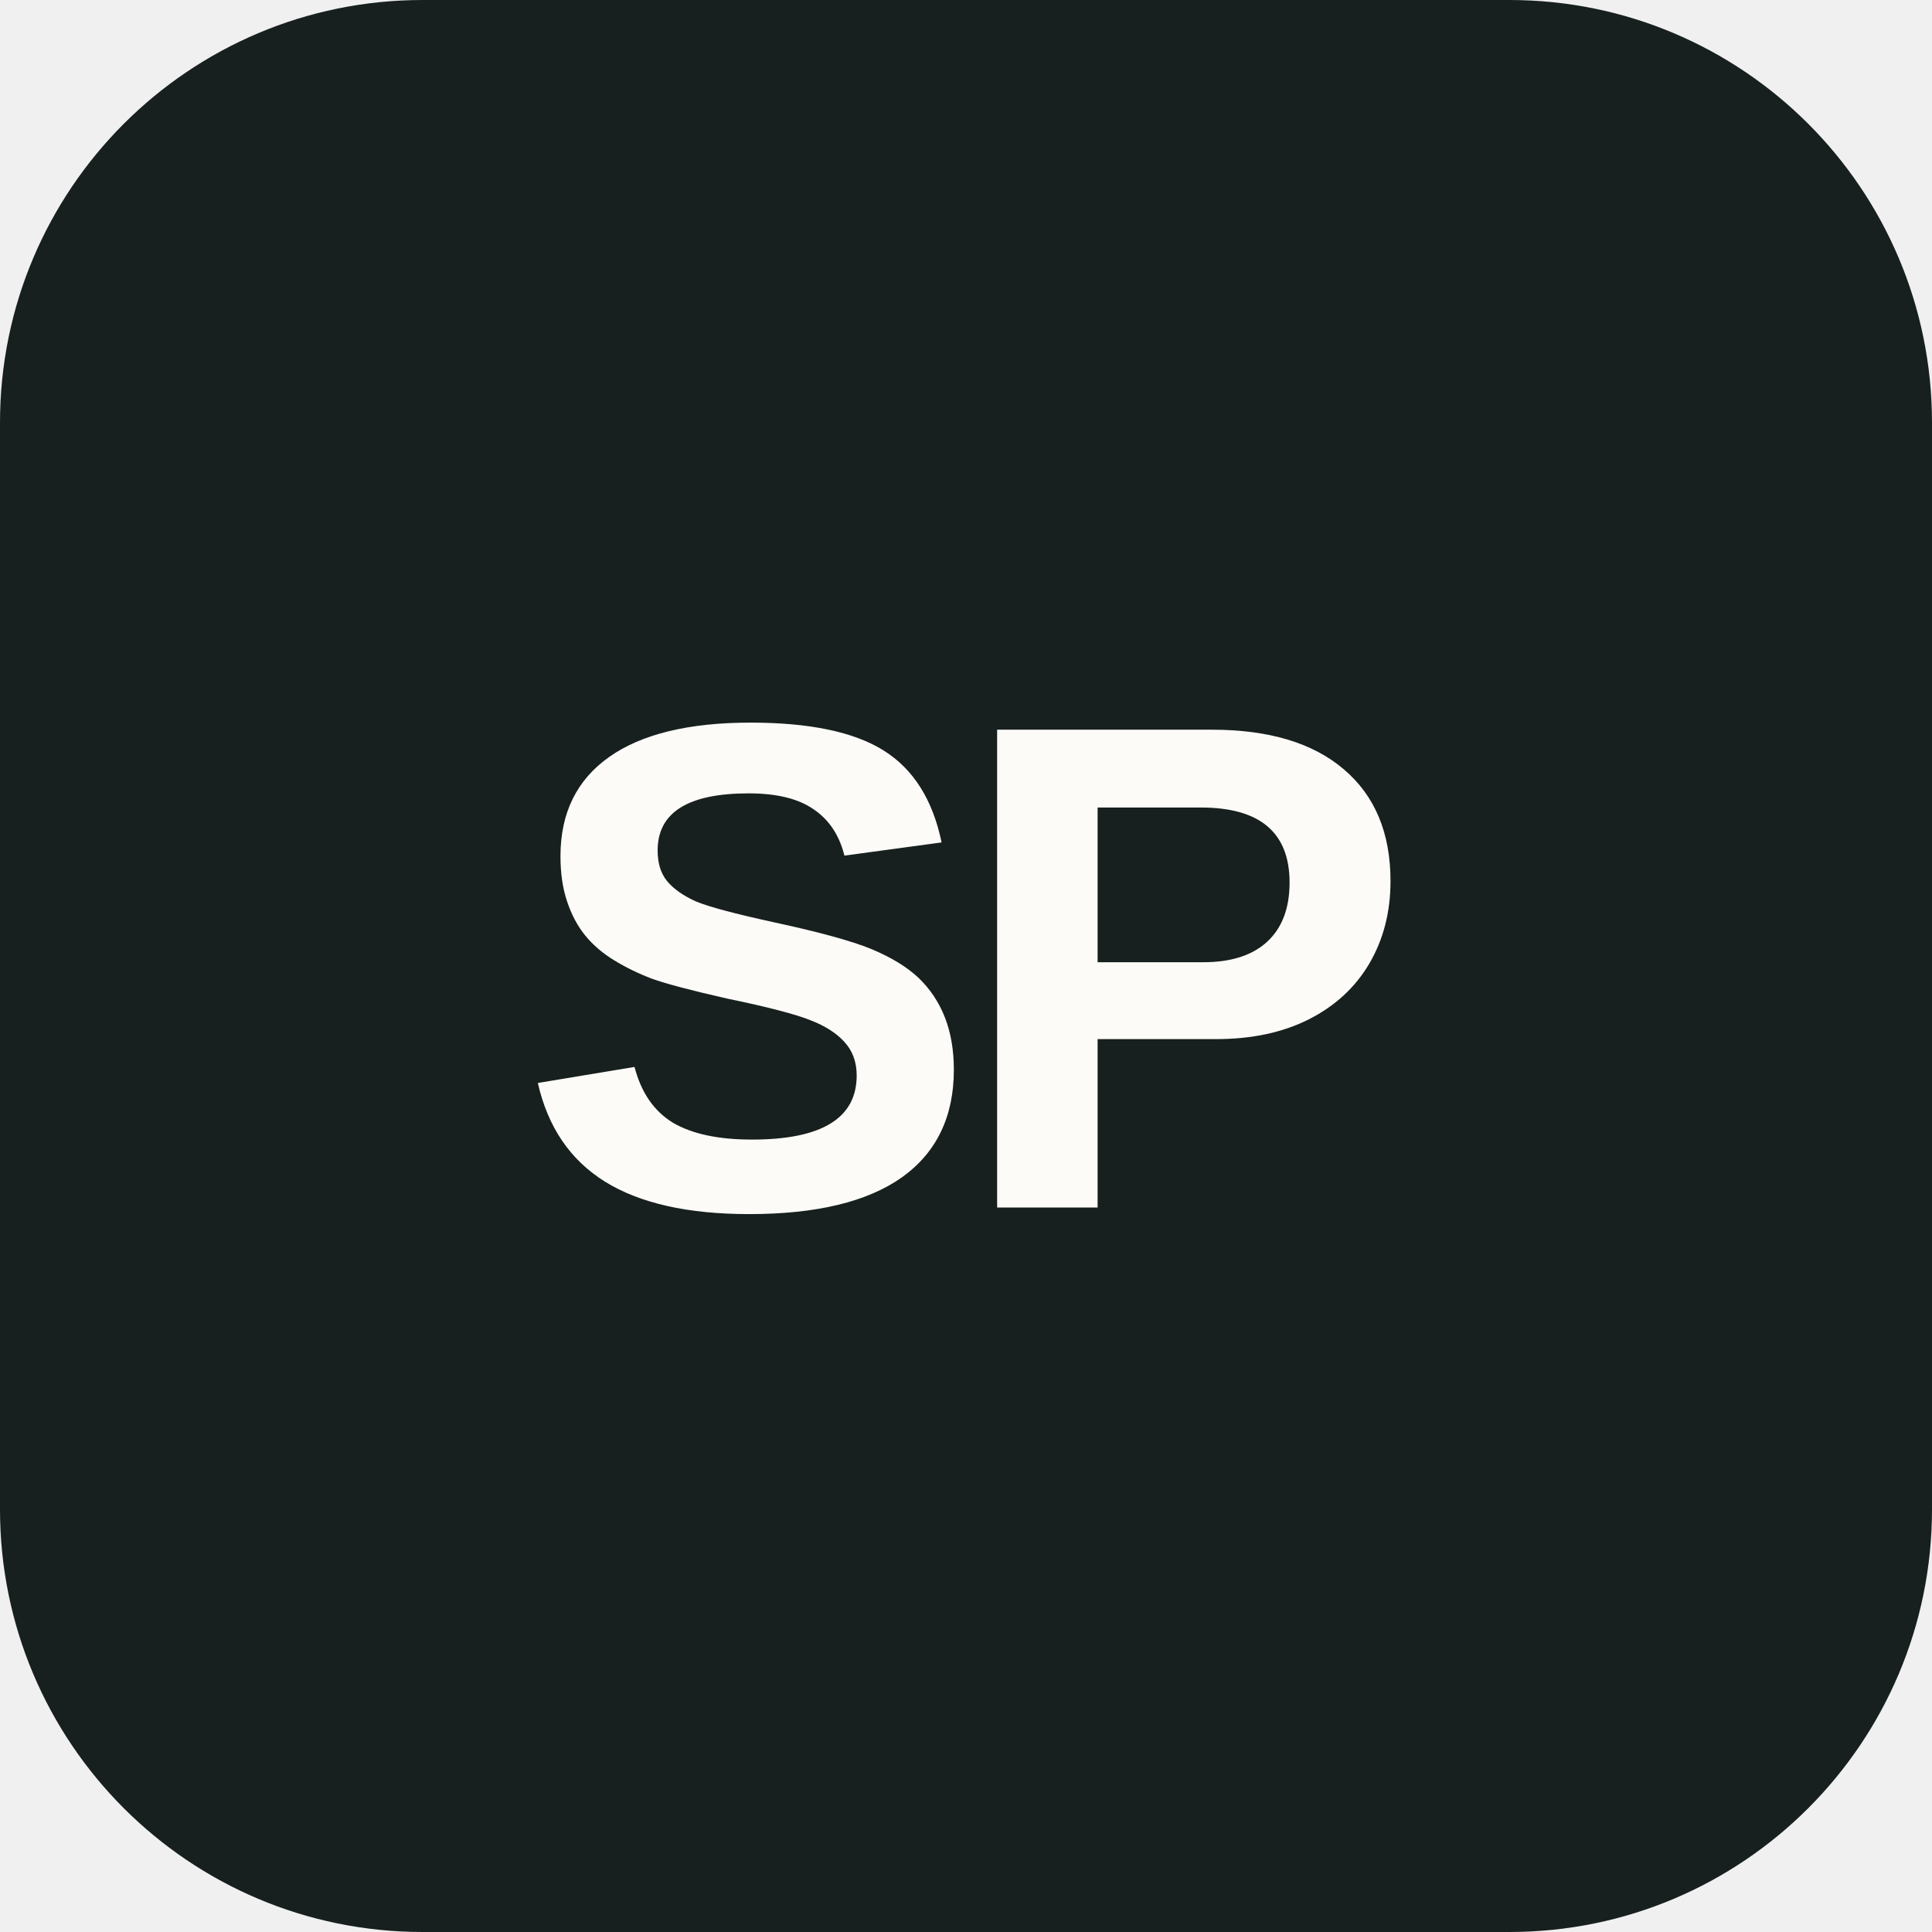
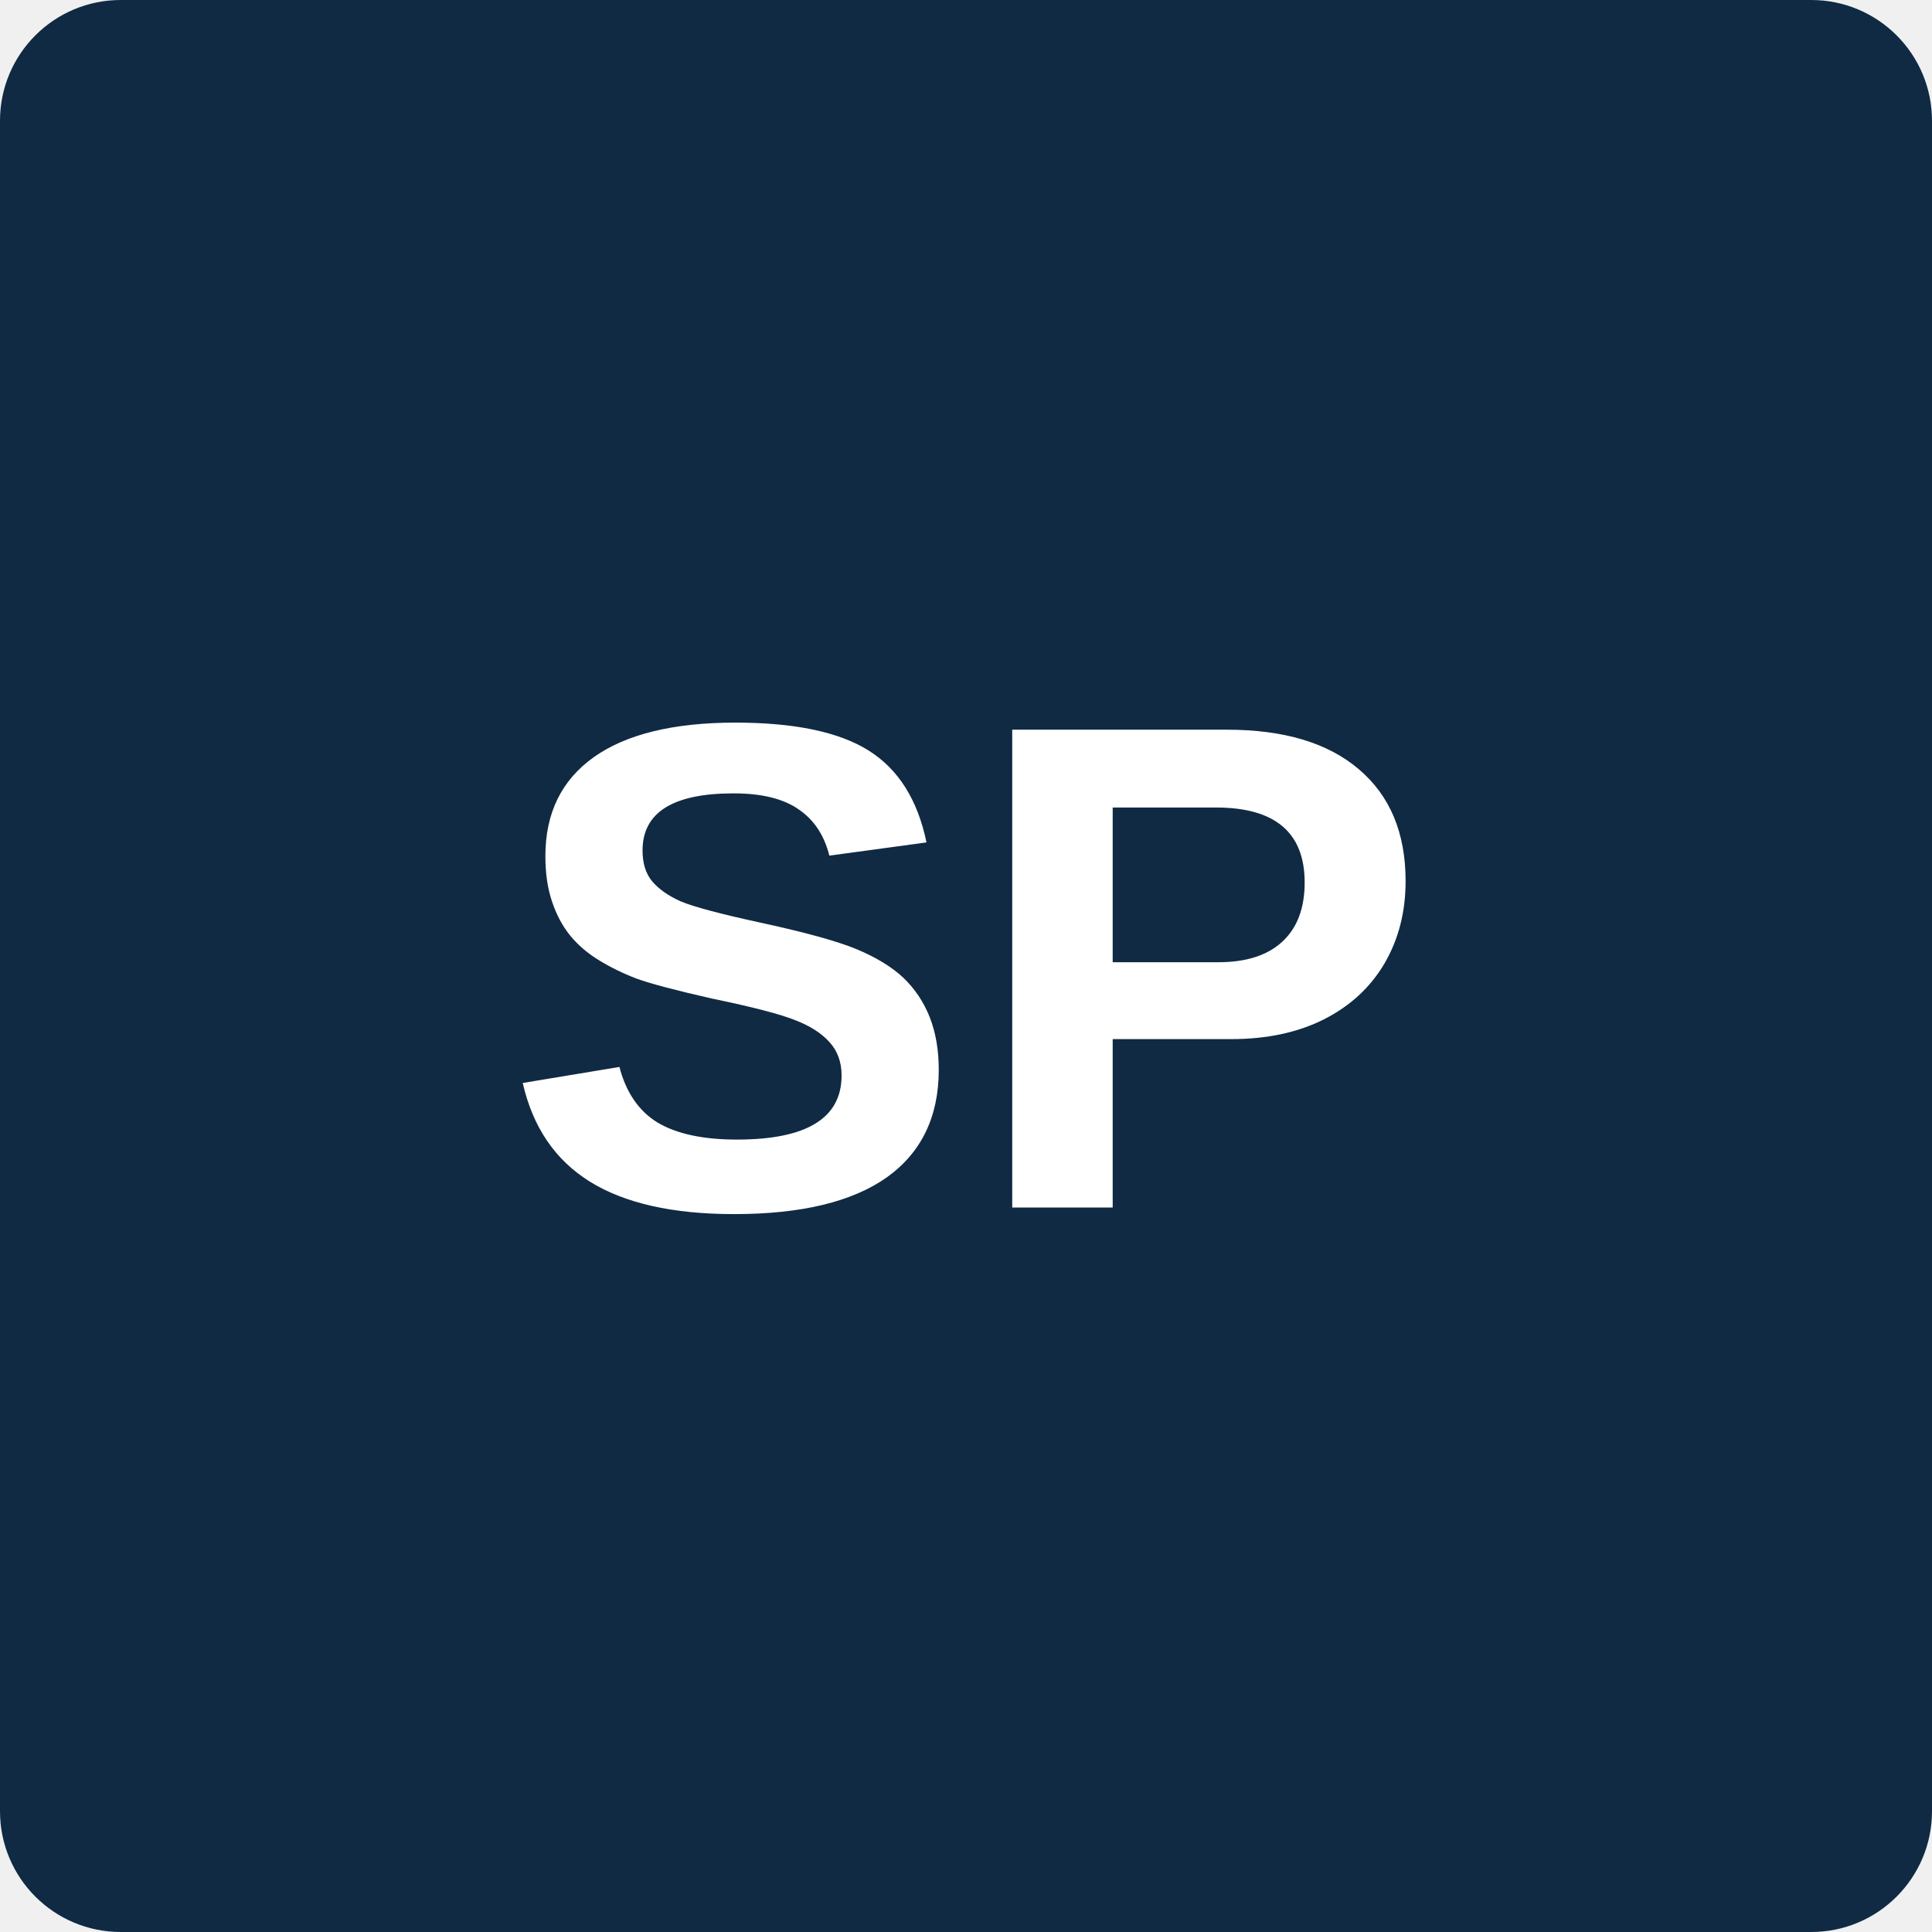
<svg xmlns="http://www.w3.org/2000/svg" viewBox="0 0 64 64" role="img" aria-labelledby="title">
-   <rect width="64" height="64" rx="14" fill="#17201F" />
-   <text x="32" y="40" fill="#FCFBF7" font-family="Arial, sans-serif" font-size="23" font-weight="700" letter-spacing="-1" text-anchor="middle">SP</text>
+   <rect width="64" height="64" rx="4" fill="#102A43" />
+   <text x="32" y="40" fill="#FFFFFF" font-family="Arial, sans-serif" font-size="23" font-weight="700" text-anchor="middle">SP</text>
</svg>
